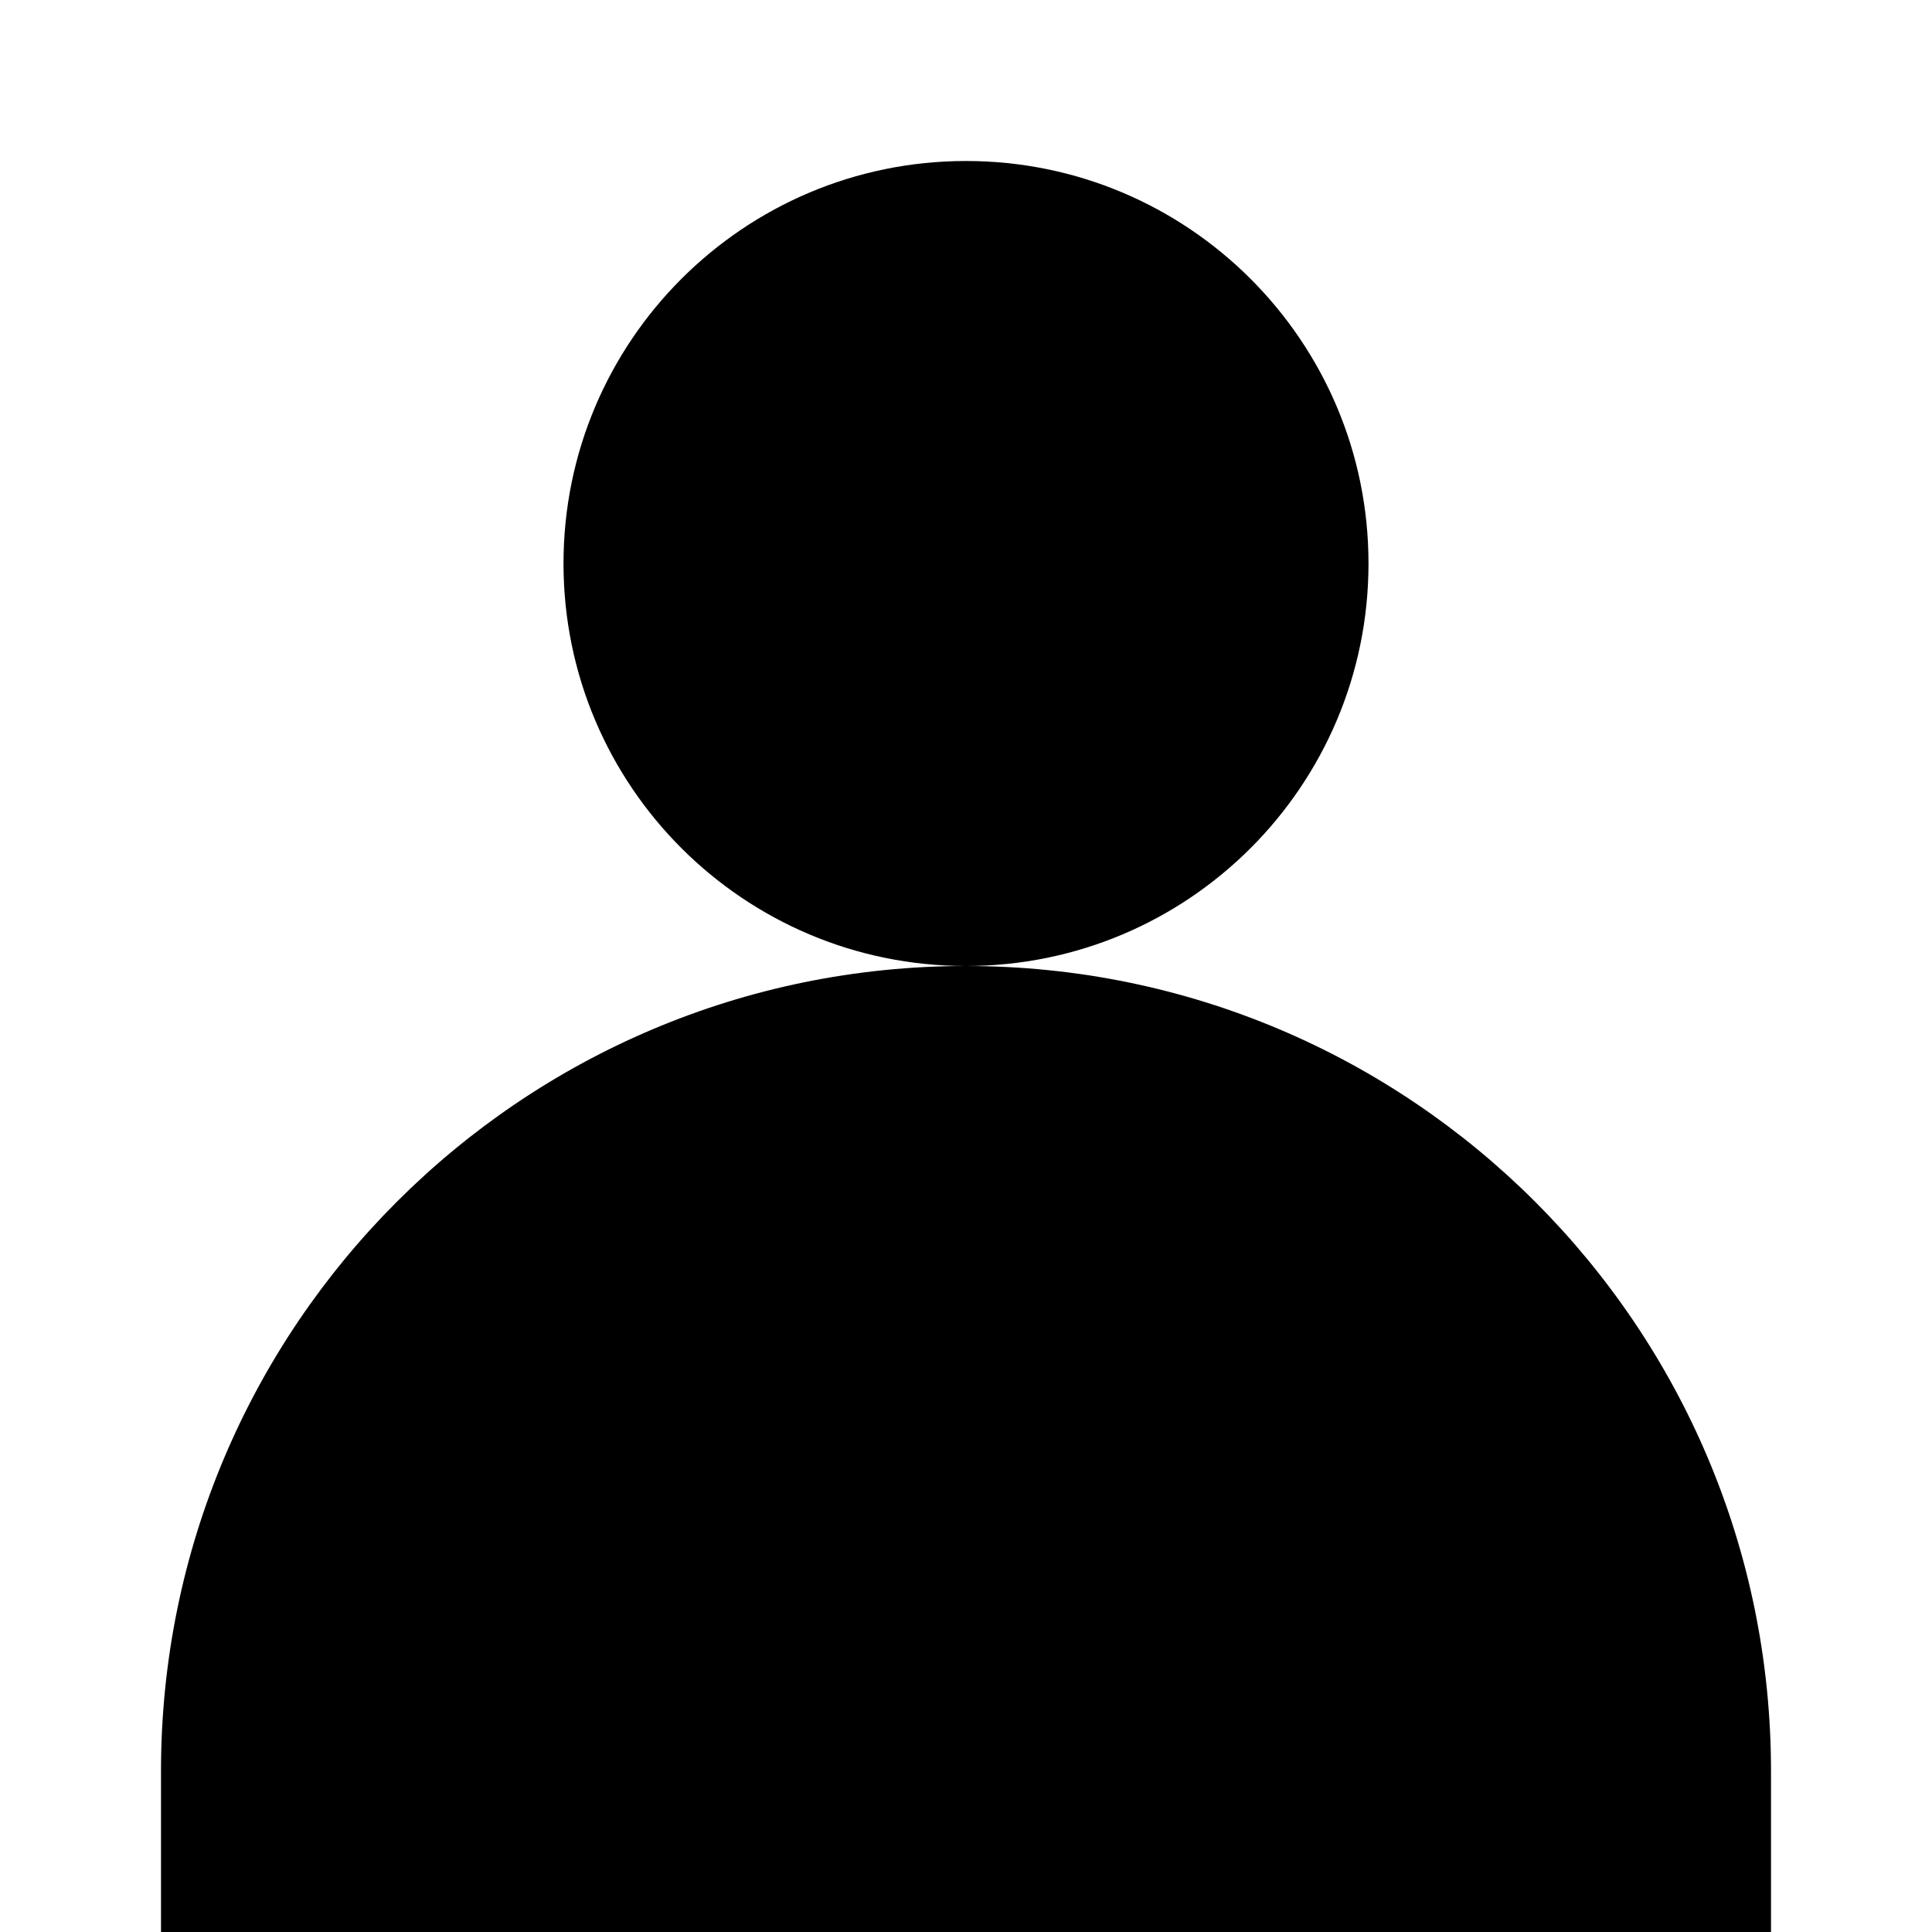
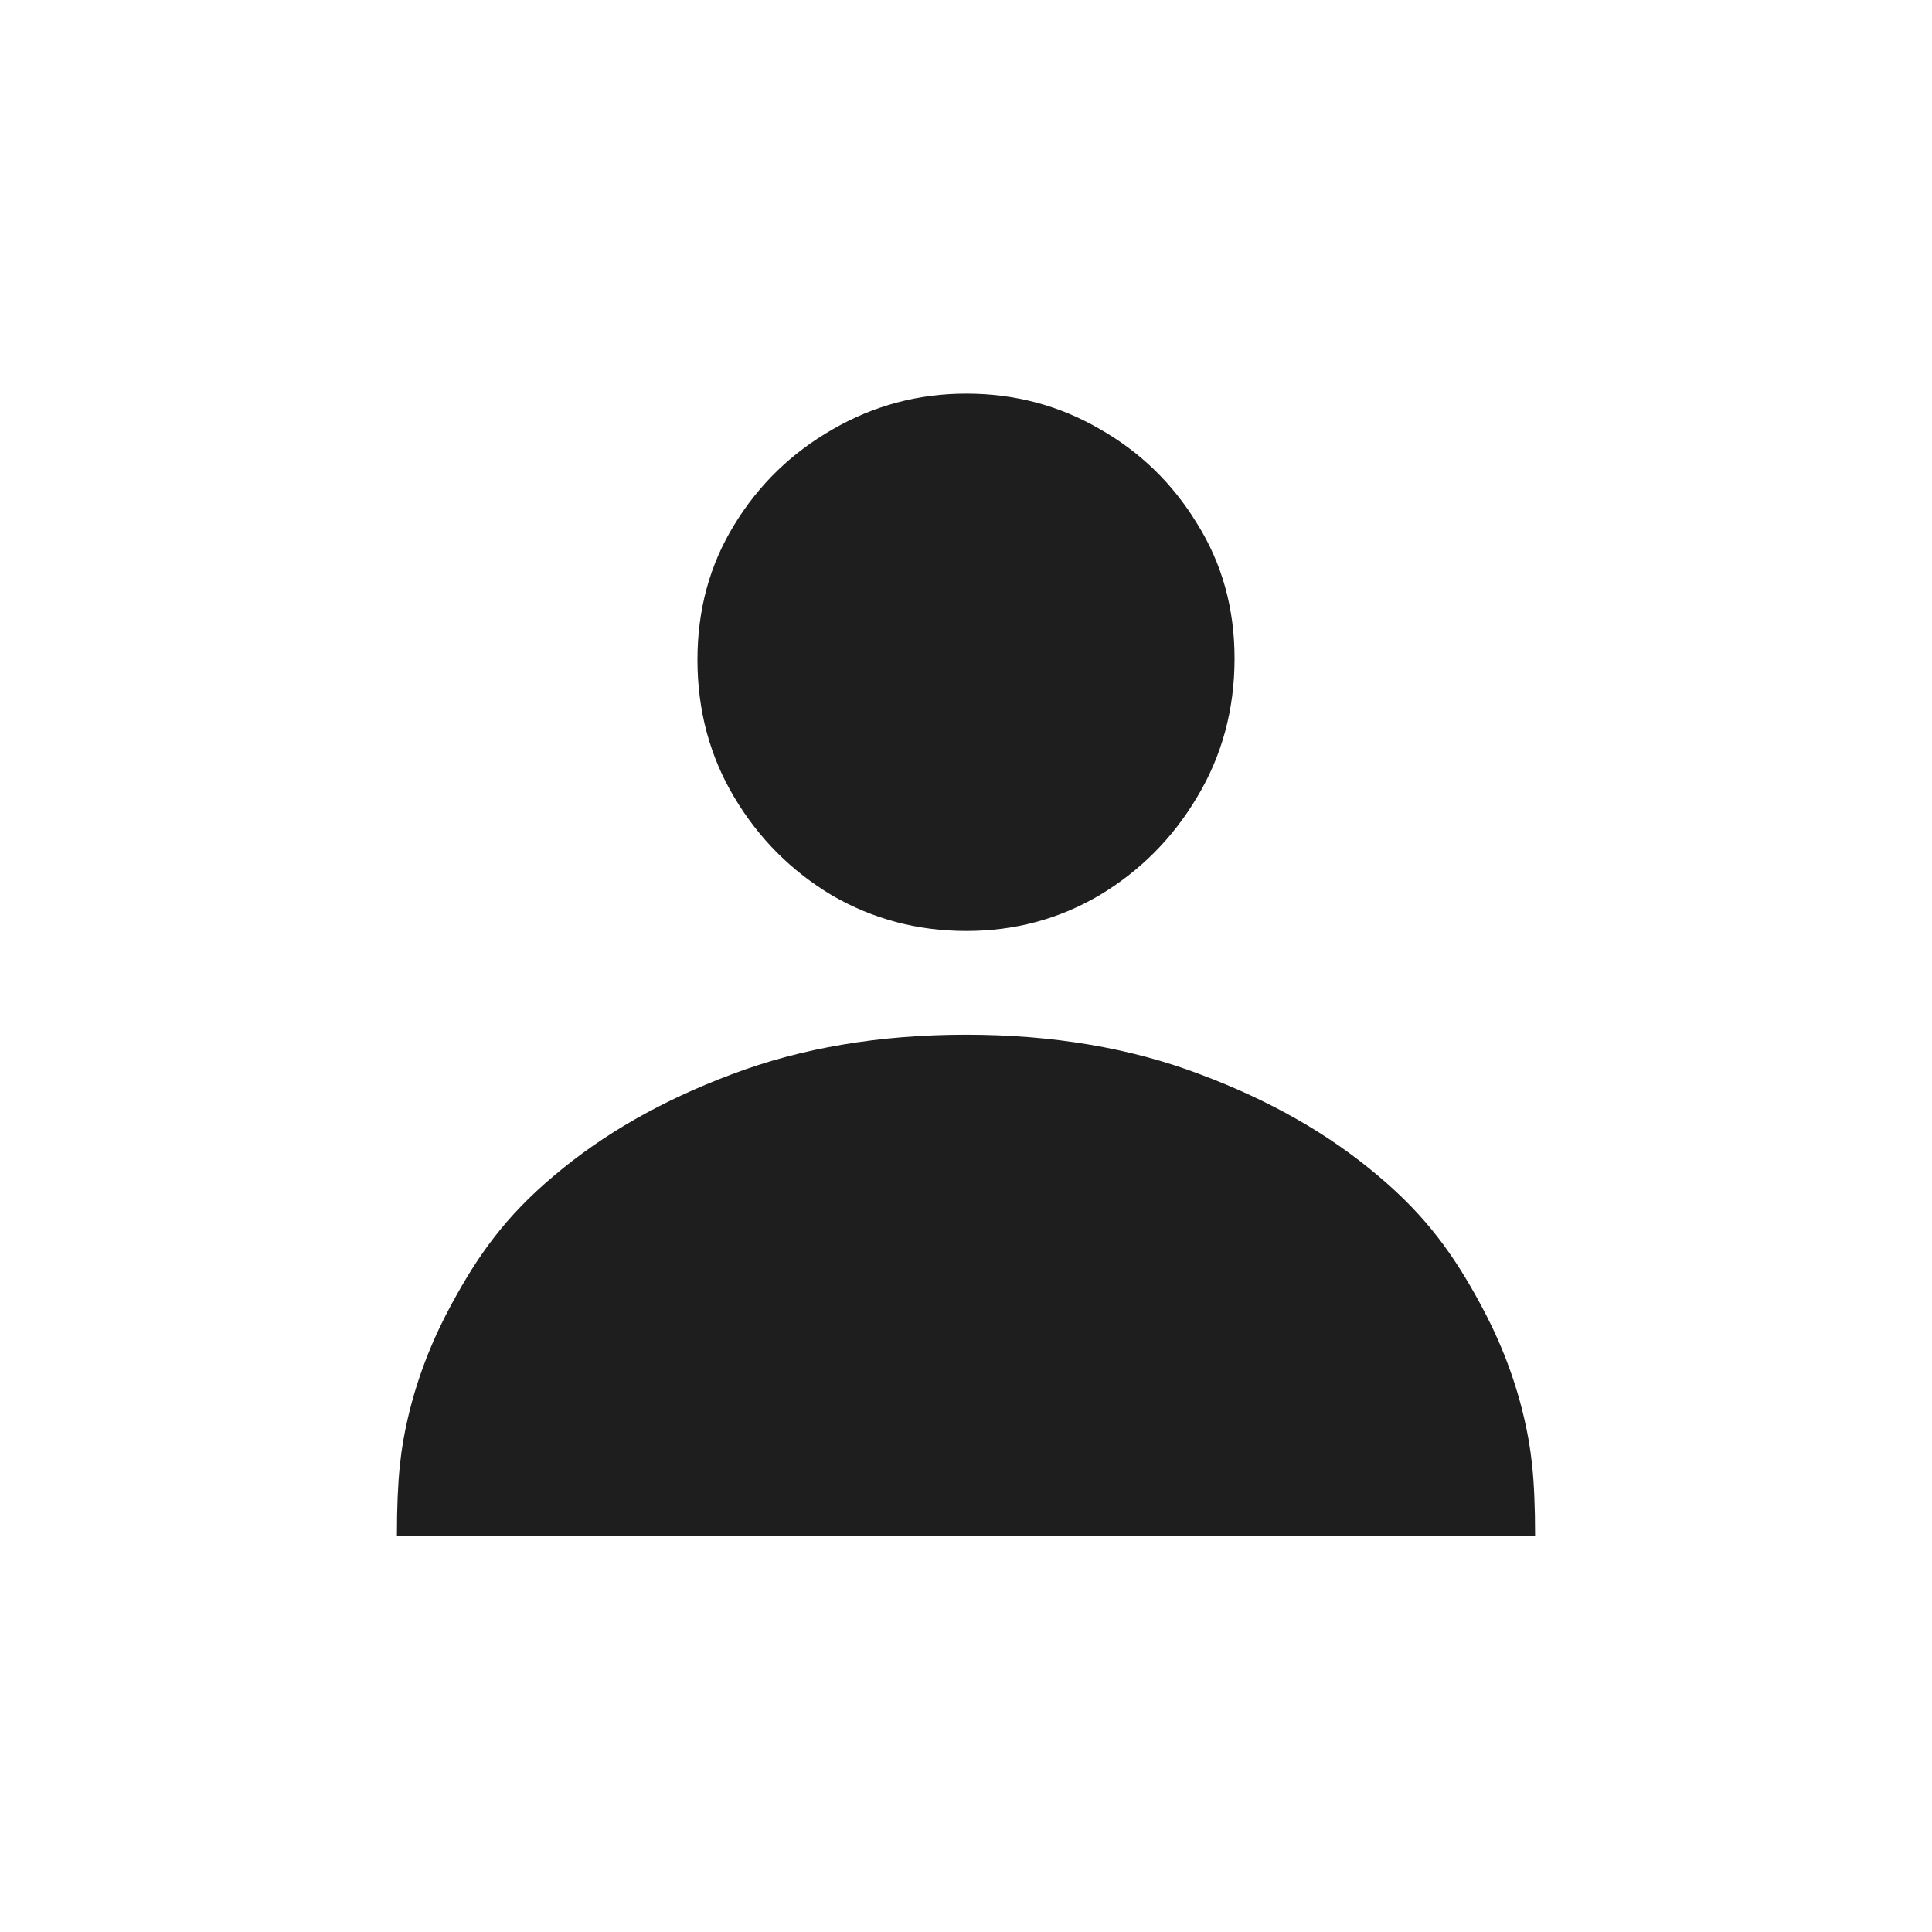
- <svg xmlns="http://www.w3.org/2000/svg" width="12" height="12" viewBox="0 0 12 12" fill="none">
-   <circle cx="6" cy="3.5" r="2.5" fill="currentColor" />
-   <path d="M1 11C1 8.239 3.239 6 6 6C8.761 6 11 8.239 11 11V12H1V11Z" fill="currentColor" />
+ <svg xmlns="http://www.w3.org/2000/svg" width="16" height="16" viewBox="0 0 16 16" fill="none">
+   <path d="M8 8.569C8.719 8.569 9.365 8.679 9.939 8.897C10.514 9.112 11.004 9.391 11.41 9.735C11.82 10.079 12.043 10.401 12.258 10.796C12.39 11.038 12.536 11.365 12.625 11.756C12.678 11.989 12.713 12.222 12.713 12.723H3.287C3.287 12.222 3.322 11.989 3.375 11.756C3.464 11.365 3.61 11.038 3.742 10.796C3.957 10.401 4.18 10.079 4.59 9.735C4.996 9.391 5.486 9.112 6.06 8.897C6.635 8.679 7.281 8.569 8 8.569Z" fill="#1E1E1E" />
+   <path d="M8.003 7.71C7.601 7.71 7.229 7.612 6.89 7.415C6.554 7.214 6.284 6.944 6.081 6.603C5.878 6.263 5.776 5.883 5.776 5.464C5.776 5.048 5.878 4.676 6.081 4.346C6.284 4.013 6.556 3.75 6.895 3.556C7.235 3.359 7.604 3.26 8.003 3.26C8.401 3.26 8.769 3.357 9.104 3.551C9.44 3.741 9.71 4.002 9.913 4.335C10.12 4.665 10.224 5.038 10.224 5.453C10.224 5.876 10.12 6.259 9.913 6.603C9.71 6.944 9.44 7.214 9.104 7.415C8.769 7.612 8.401 7.71 8.003 7.71Z" fill="#1E1E1E" />
</svg>
